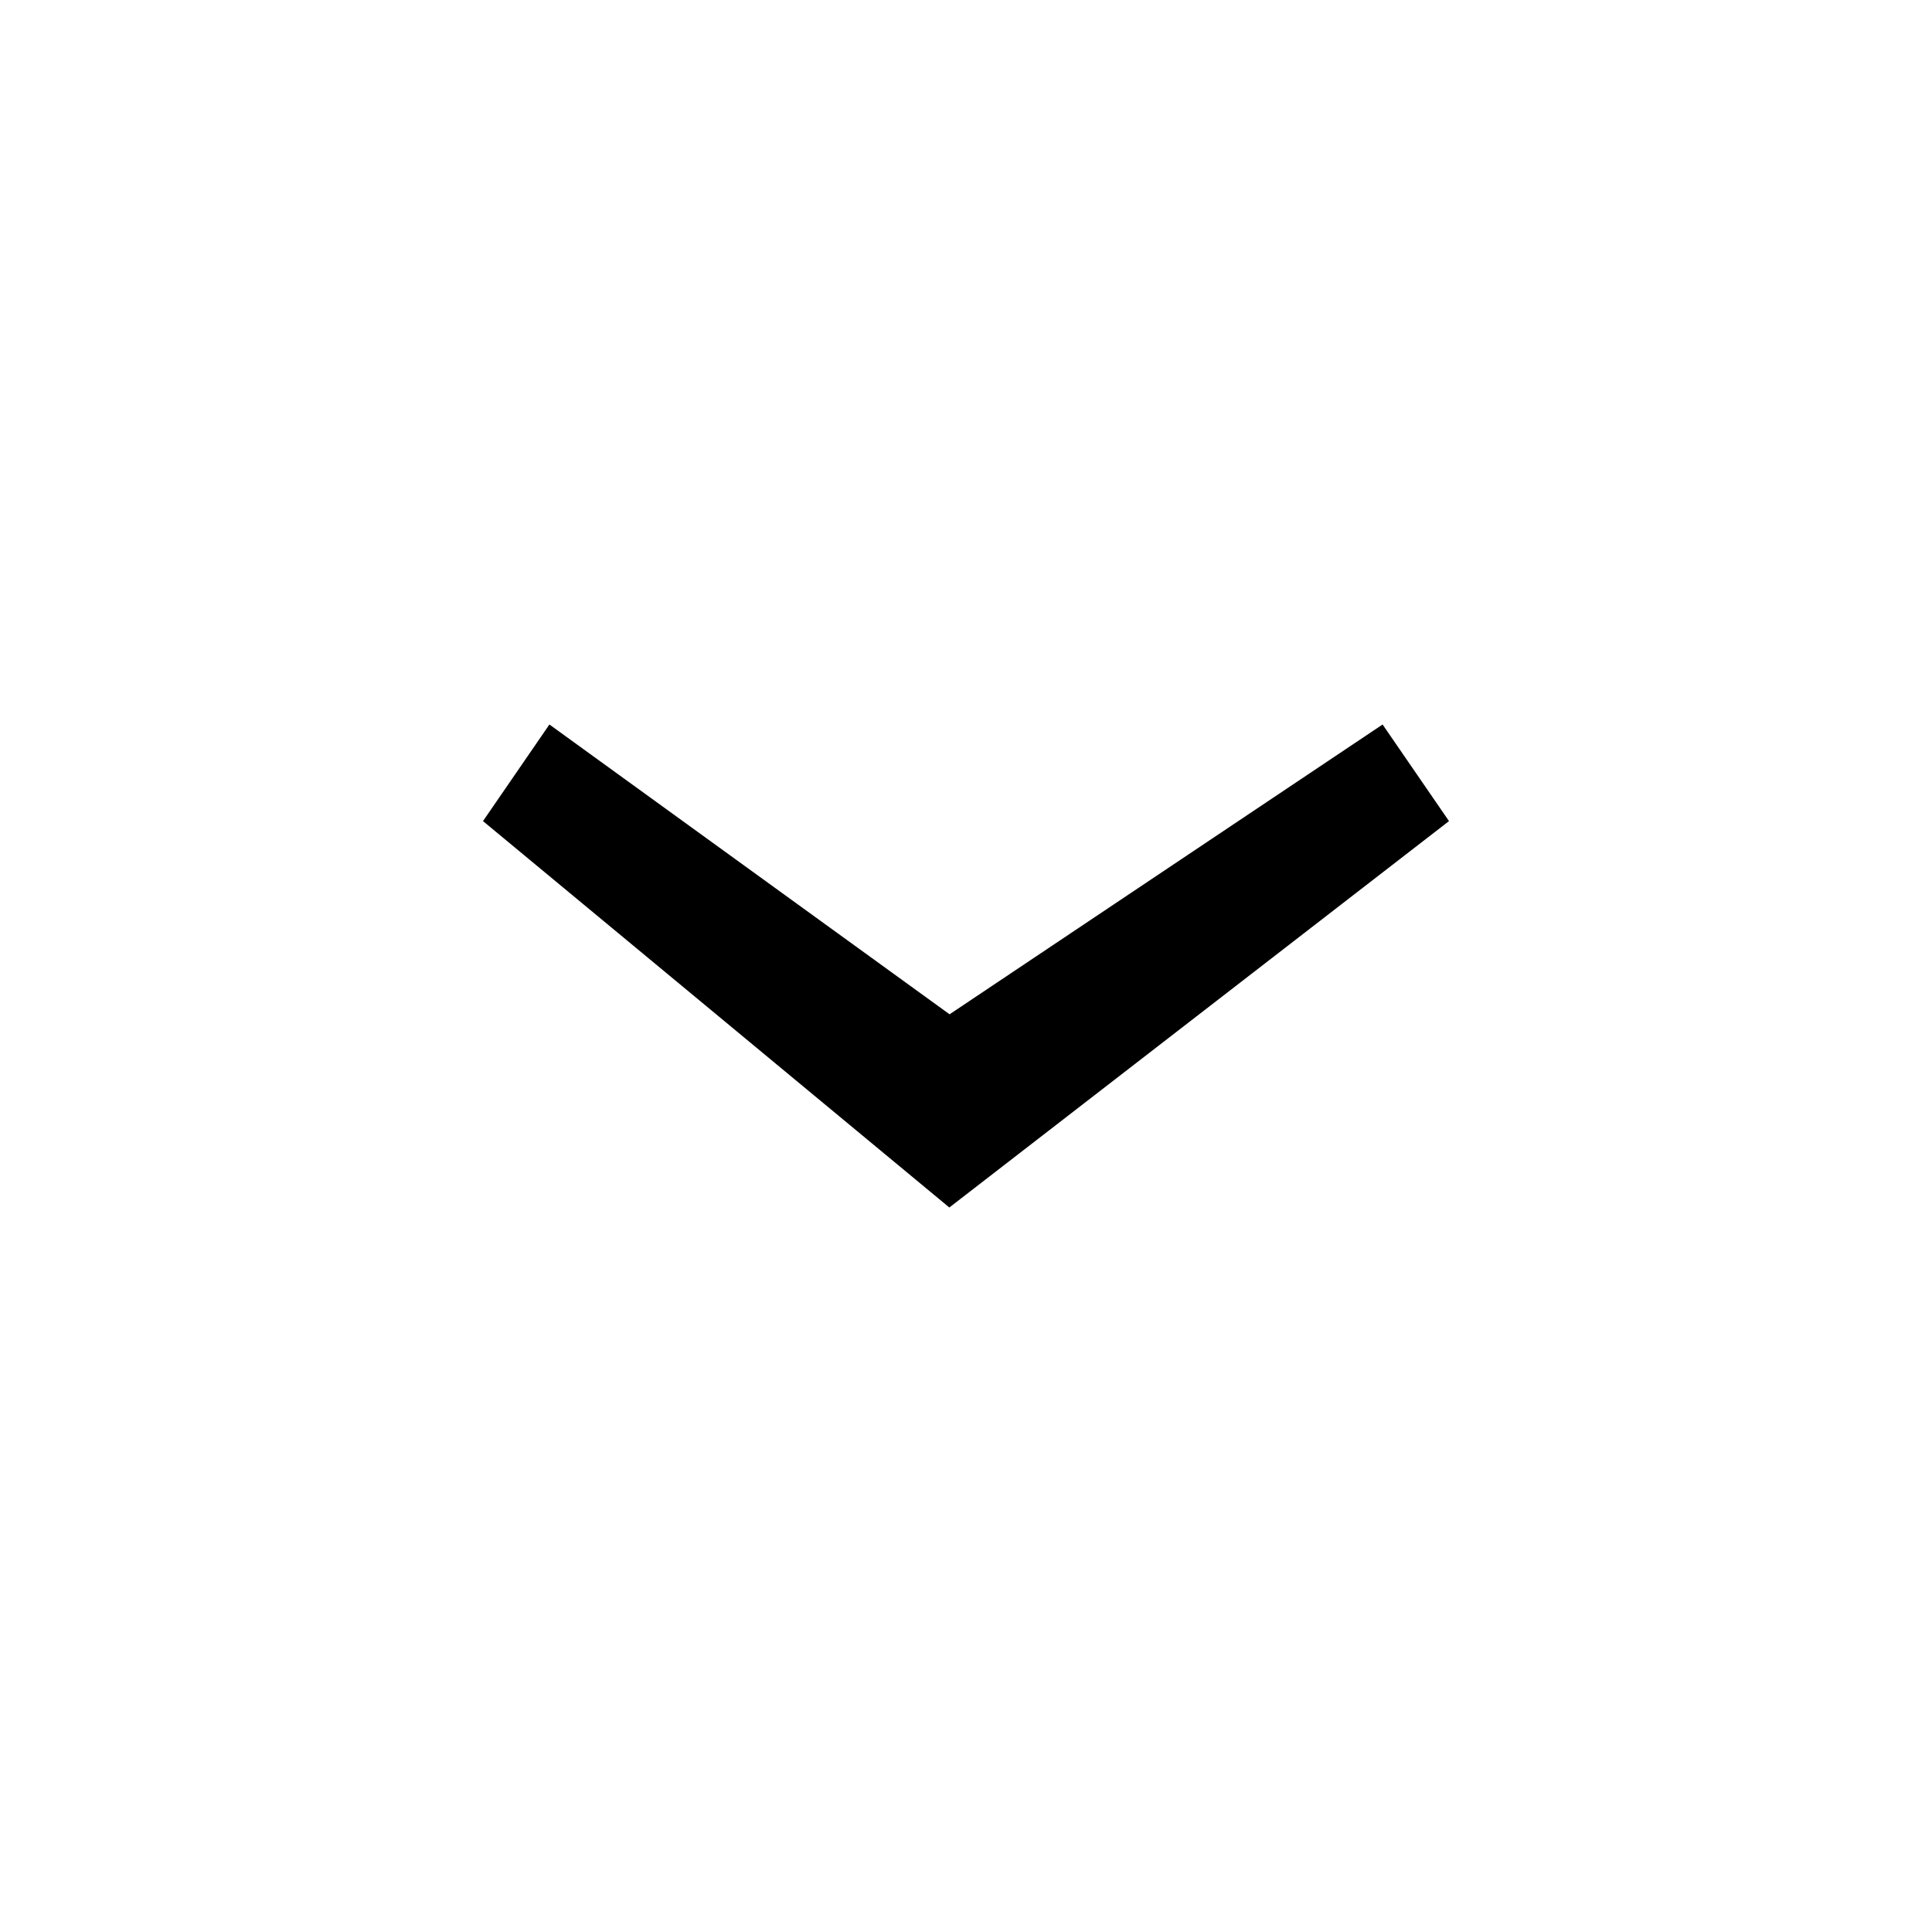
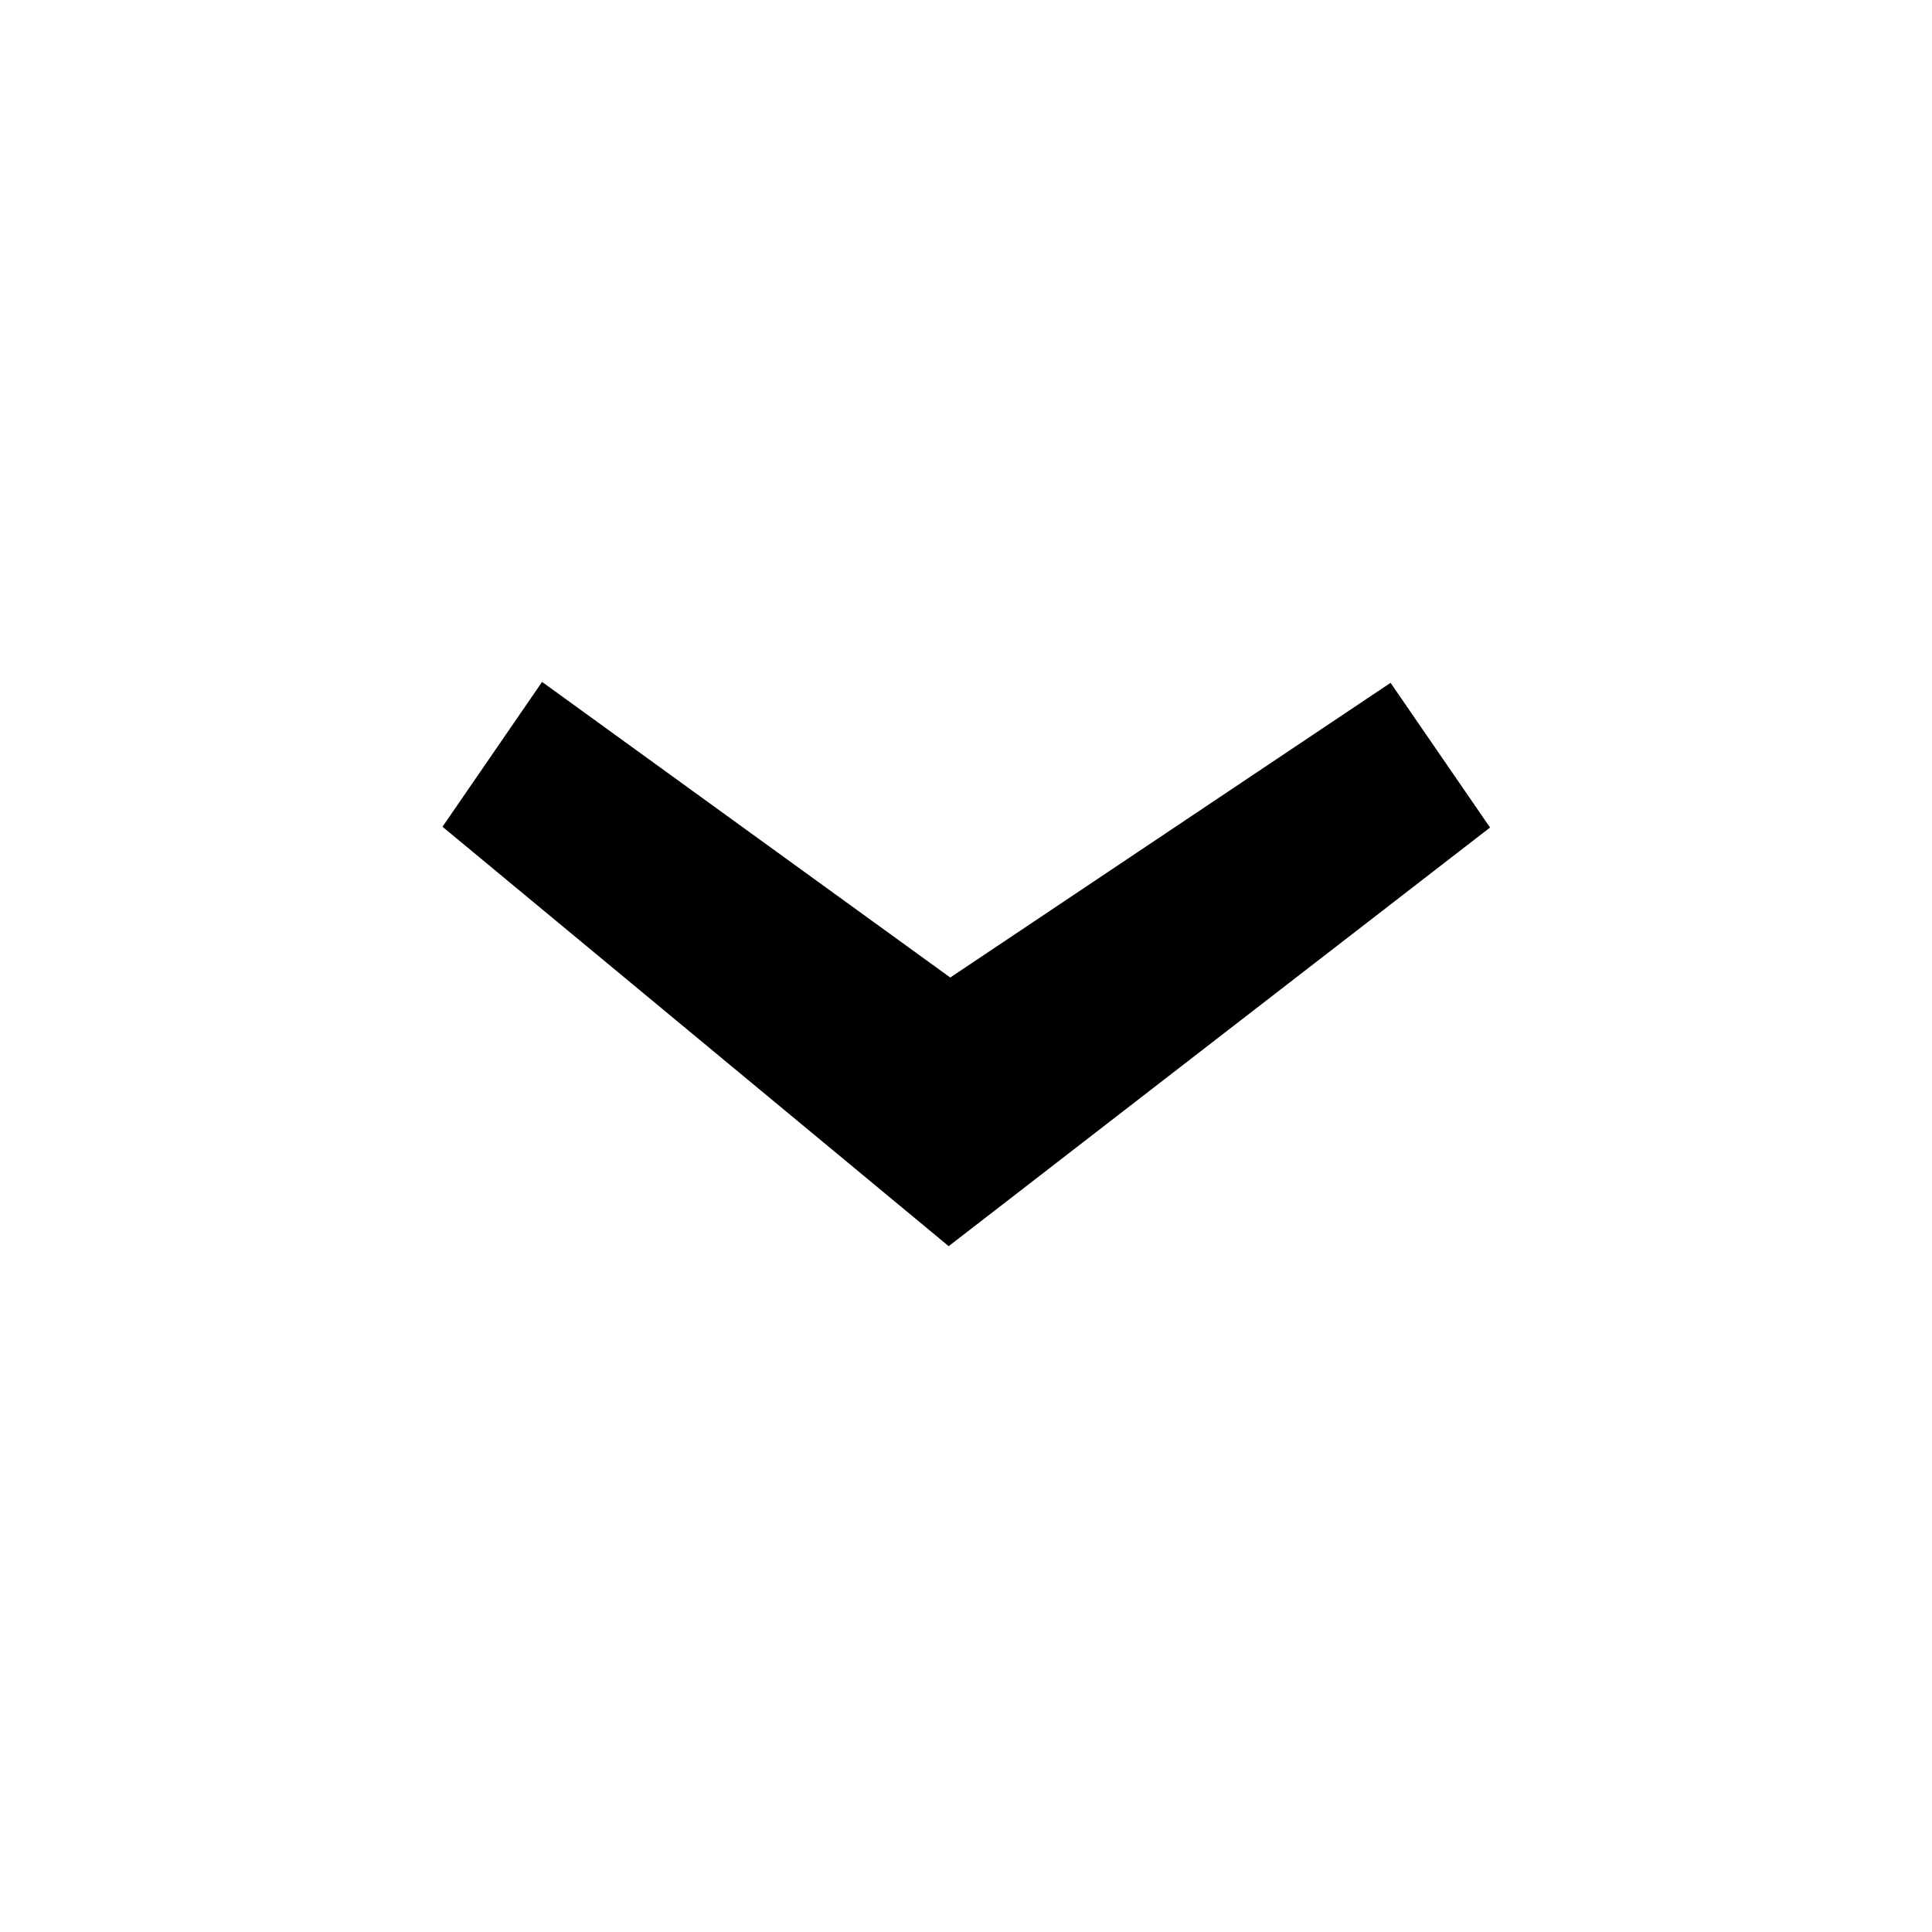
<svg xmlns="http://www.w3.org/2000/svg" width="32" height="32" viewBox="0 0 32 32">
-   <defs>
-     <style>
-       .cls-2 {
-         fill: #000;
-         fill-rule: evenodd;
-       }
-     </style>
-   </defs>
-   <path id="arrow" class="cls-2" d="M520,614.6l-1.1-1.6-7.172,4.8L505.1,613l-1.1,1.6,7.724,6.4Z" transform="translate(-496 -601)" />
+   <path id="arrow" fill="currentColor" stroke="currentColor" d="M520,614.6l-1.1-1.6-7.172,4.8L505.1,613l-1.1,1.6,7.724,6.4Z" transform="translate(-496 -601)" />
</svg>
